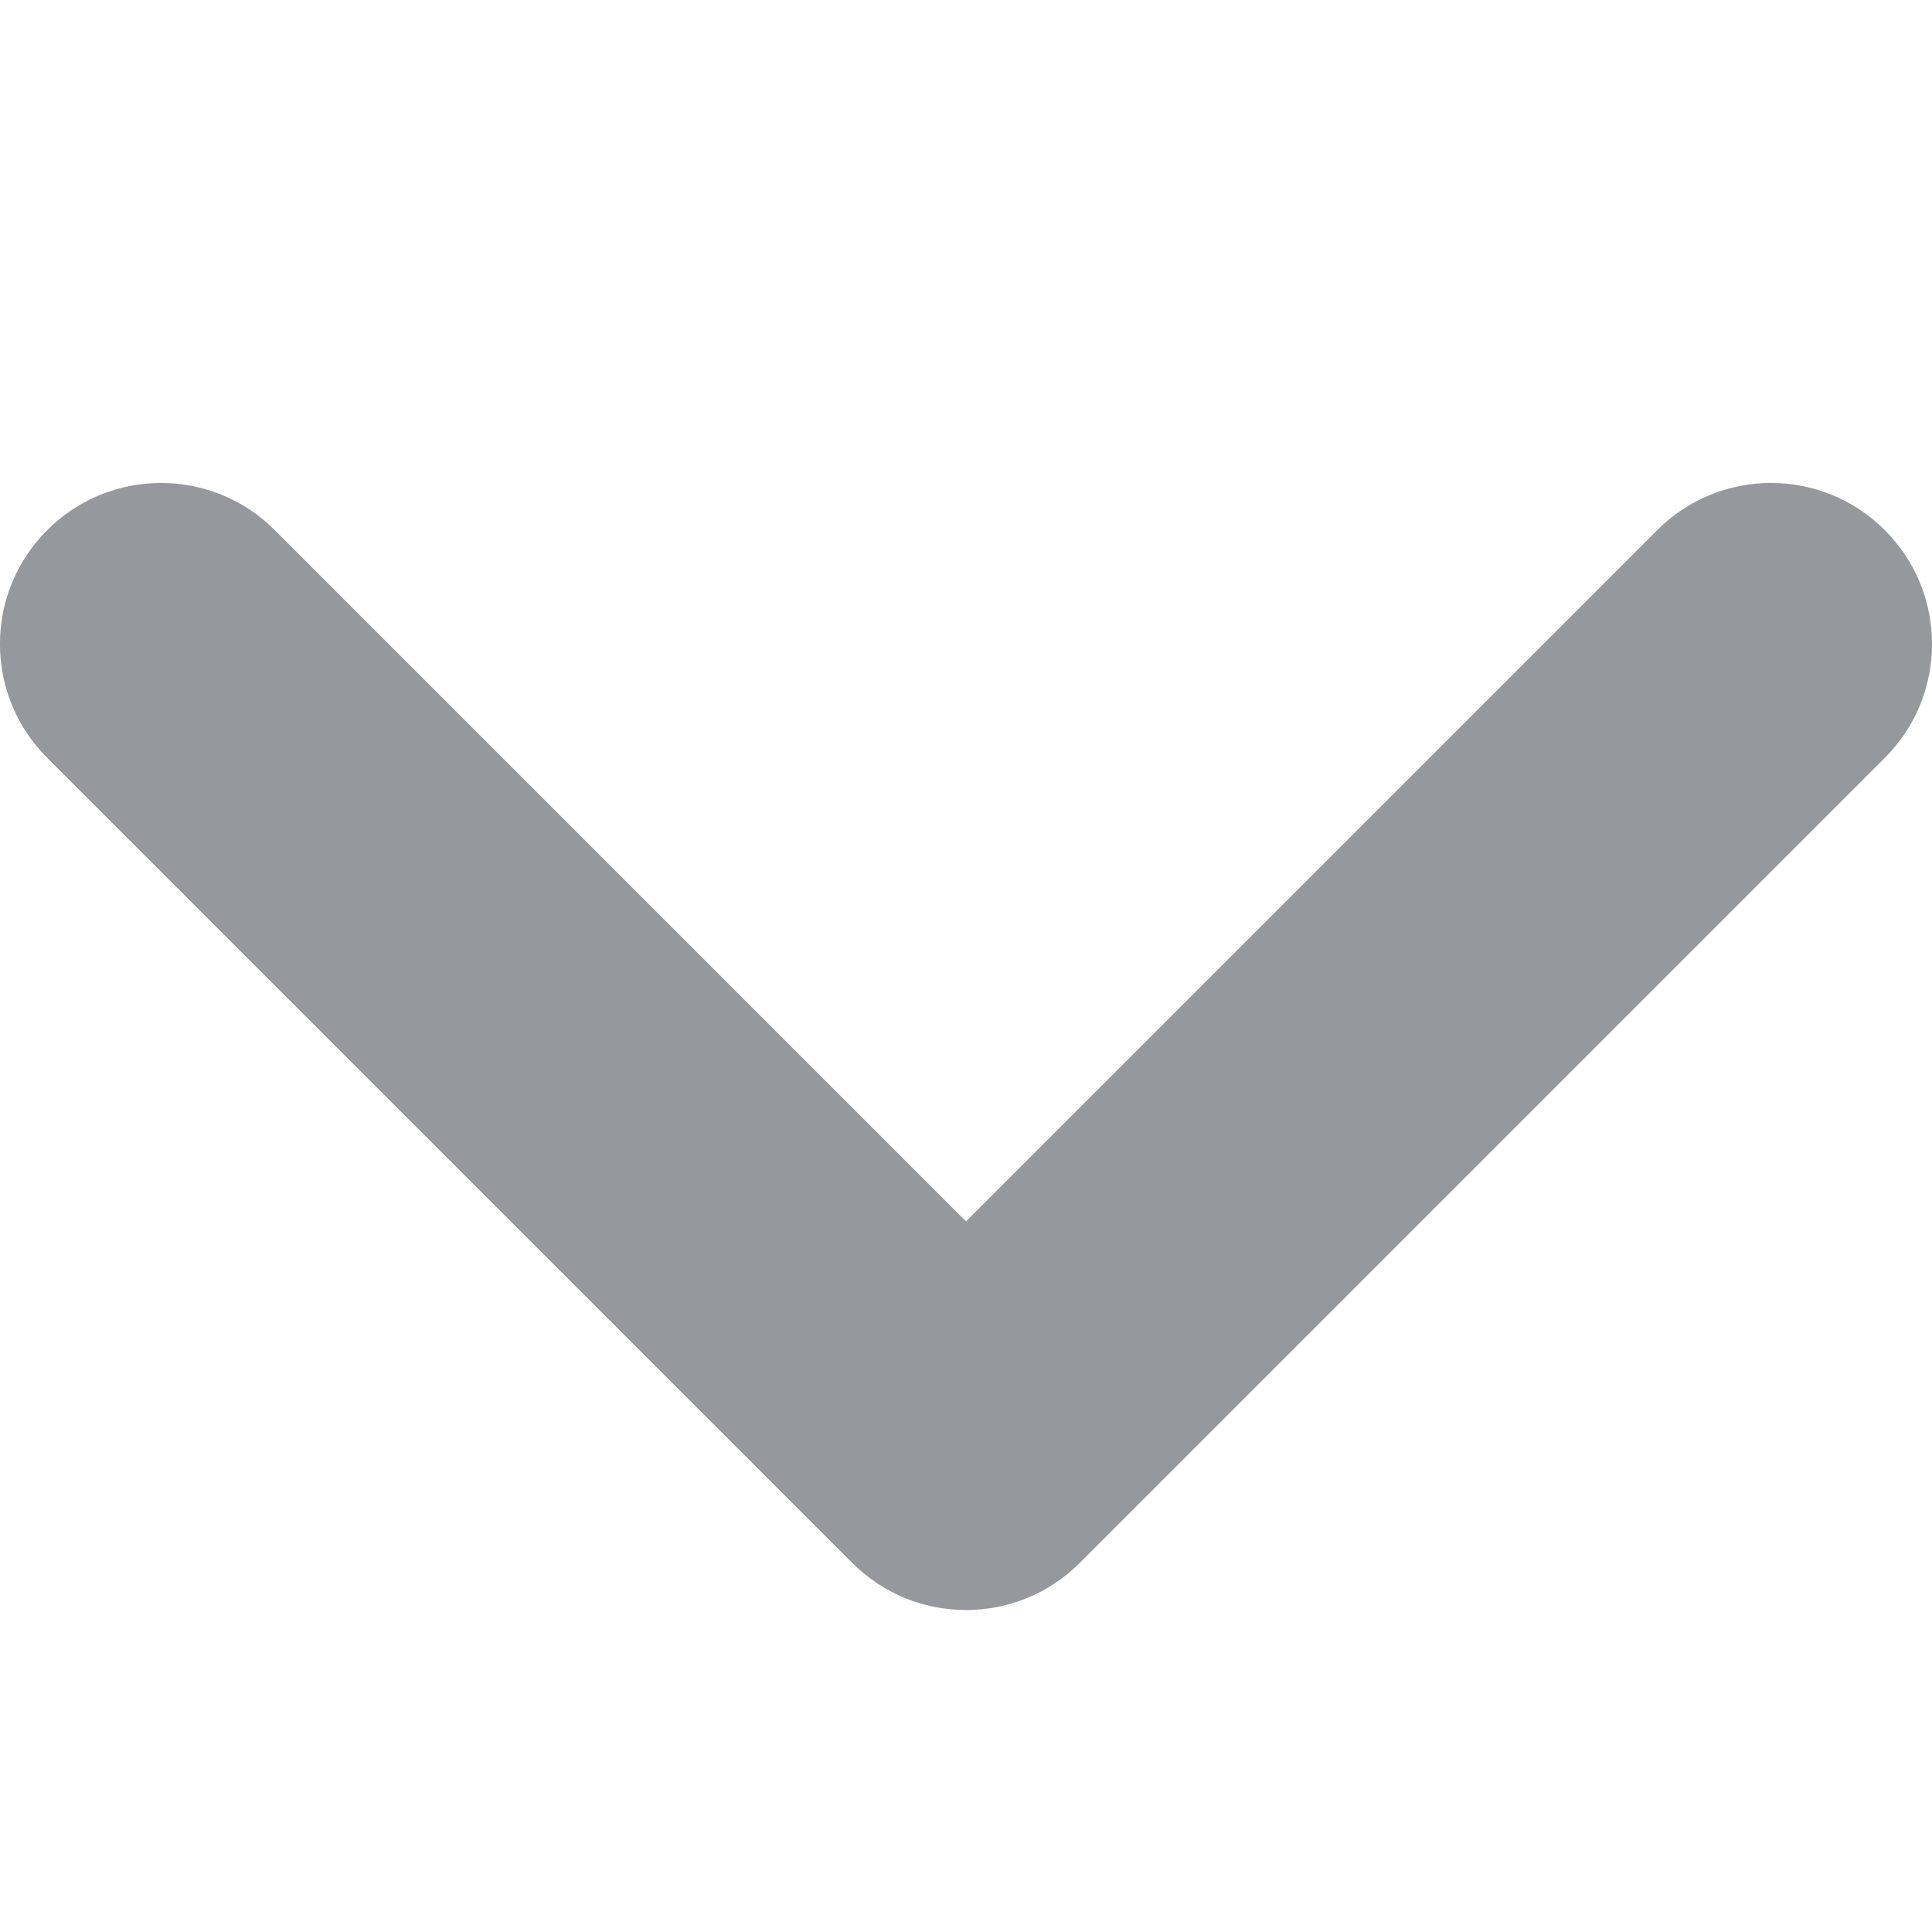
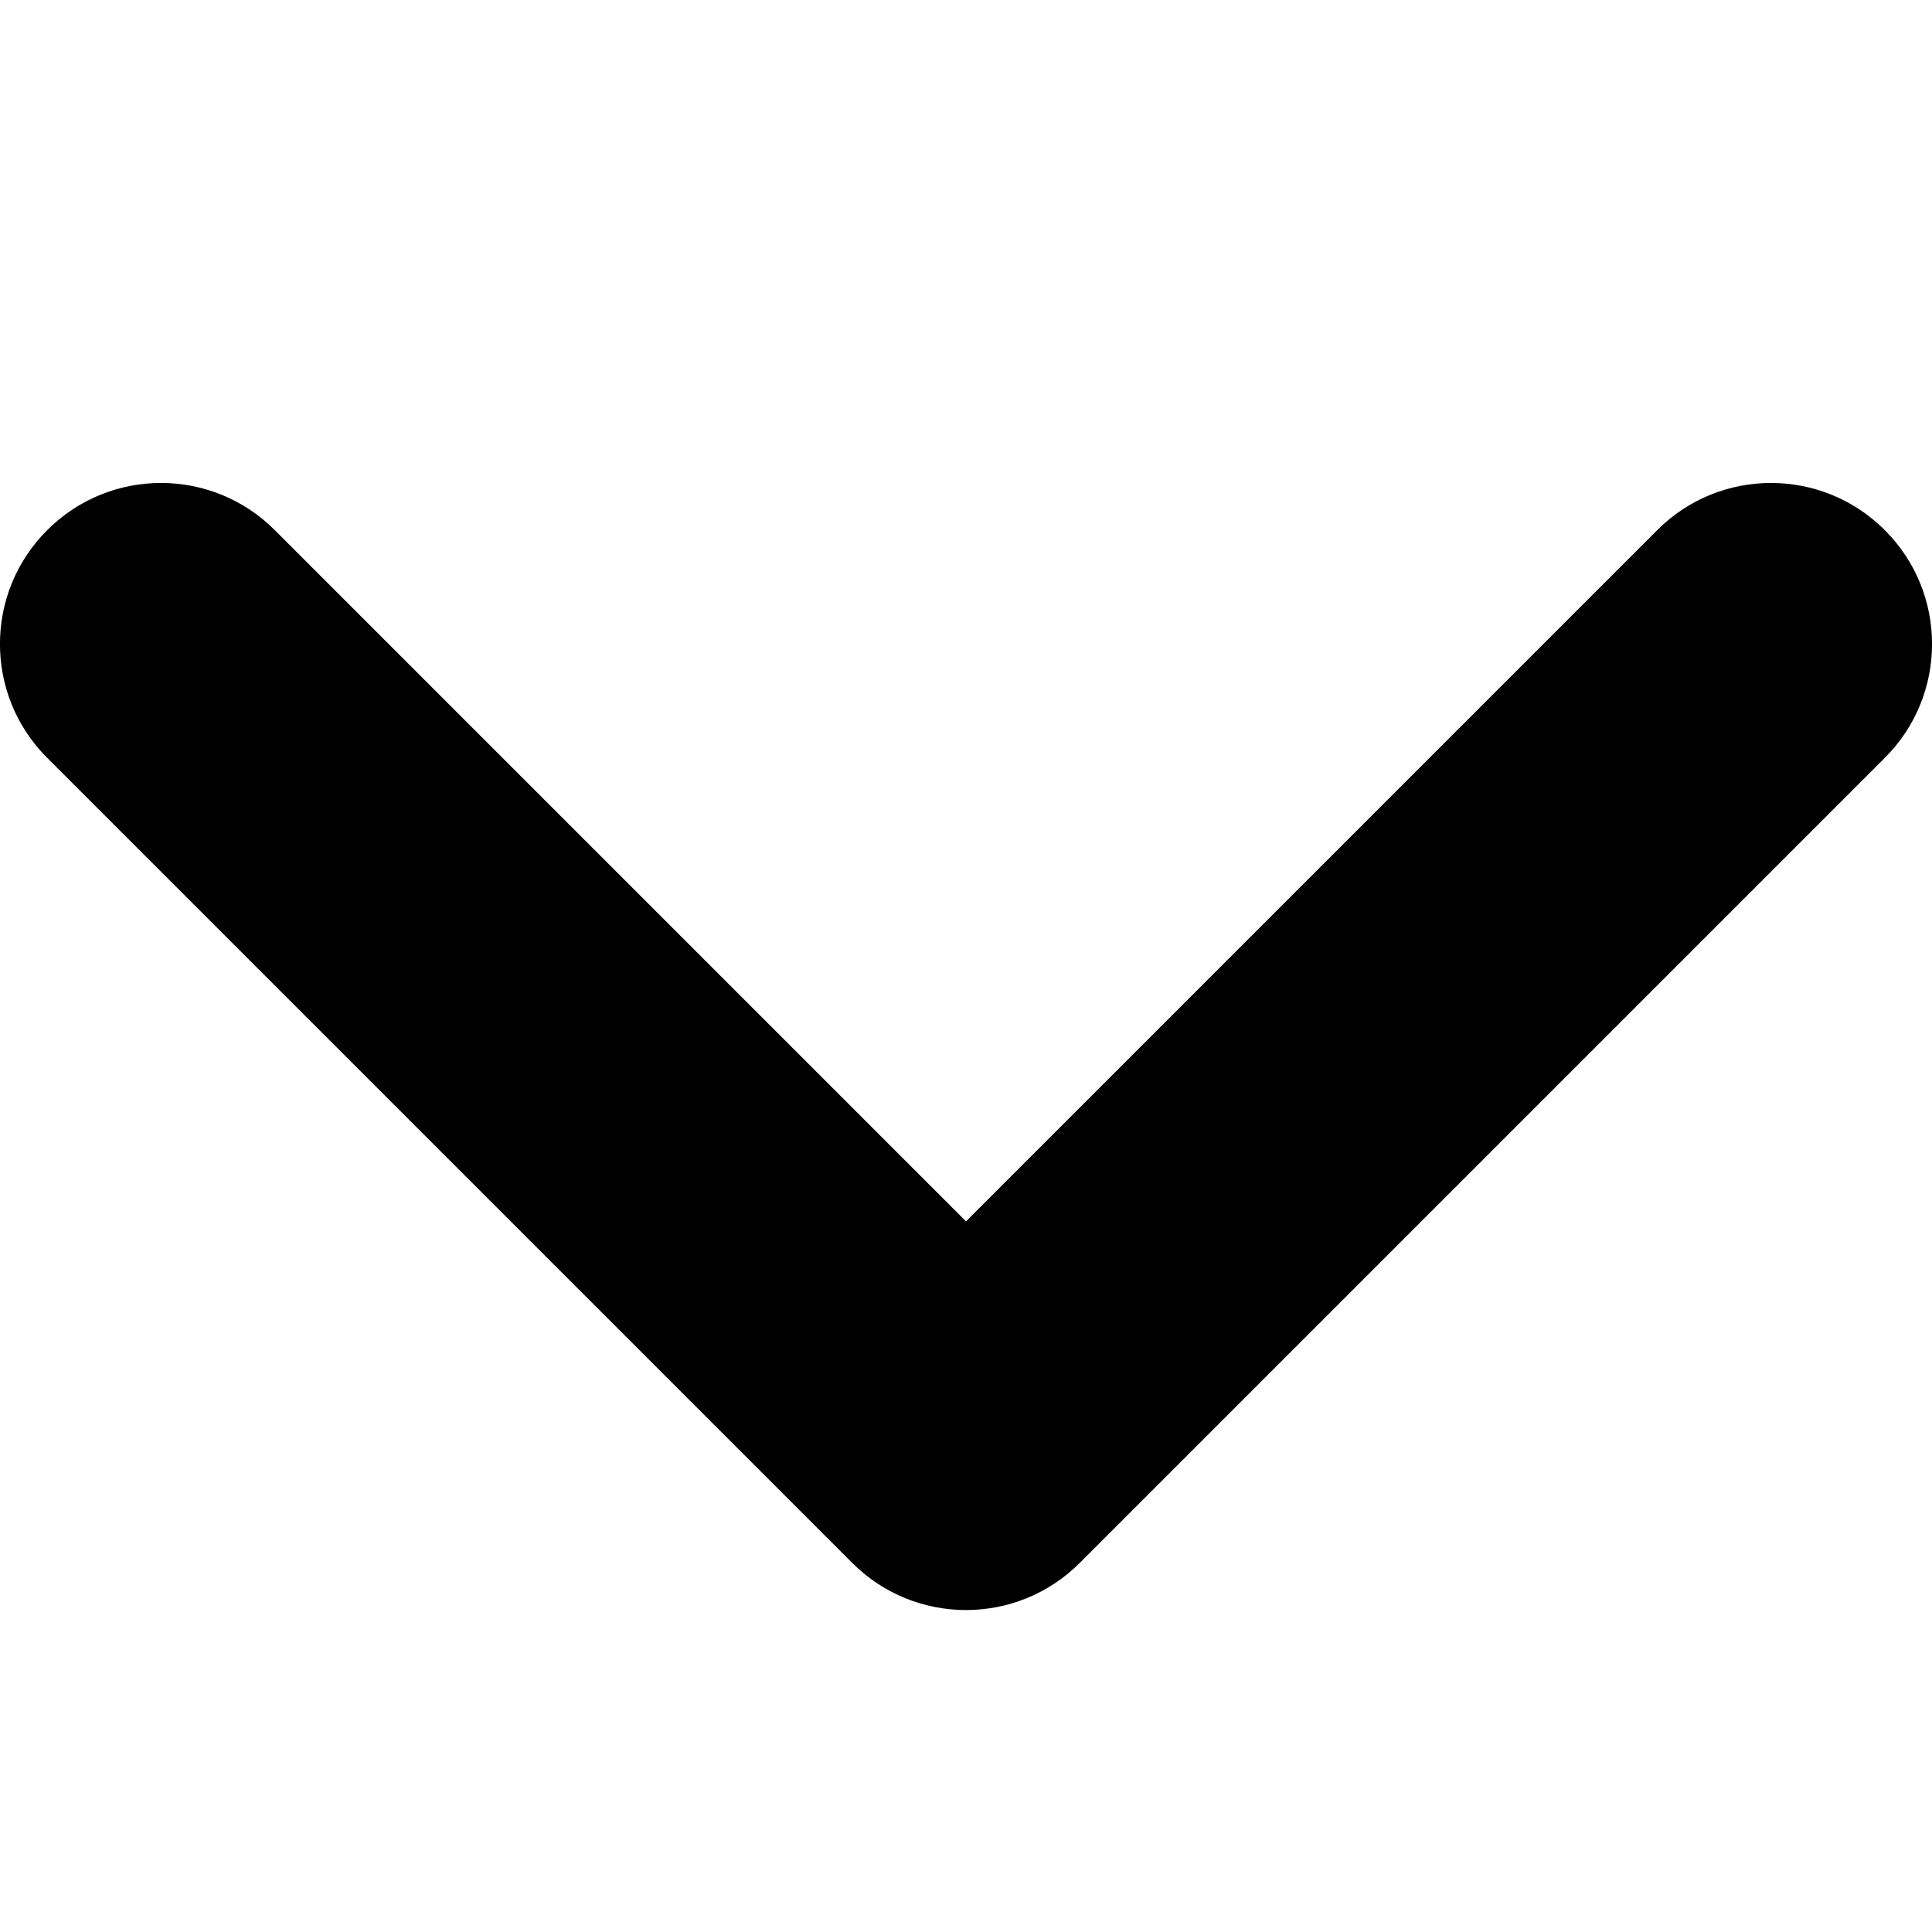
- <svg xmlns="http://www.w3.org/2000/svg" xmlns:xlink="http://www.w3.org/1999/xlink" width="12" height="12" viewBox="0 0 12 12">
-   <defs>
-     <path id="arrow-down-a" d="M1.707,3.293 C1.317,2.902 0.683,2.902 0.293,3.293 C-0.098,3.683 -0.098,4.317 0.293,4.707 L5.293,9.707 C5.683,10.098 6.317,10.098 6.707,9.707 L11.707,4.707 C12.098,4.317 12.098,3.683 11.707,3.293 C11.317,2.902 10.683,2.902 10.293,3.293 L6,7.586 L1.707,3.293 Z" />
-   </defs>
-   <g fill="none" fill-rule="evenodd">
-     <use fill="#95999D" fill-rule="nonzero" xlink:href="#arrow-down-a" />
-   </g>
+ <svg xmlns="http://www.w3.org/2000/svg" width="12" height="12" viewBox="0 0 12 12">
+   <path d="M1.707,3.293 C1.317,2.902 0.683,2.902 0.293,3.293 C-0.098,3.683 -0.098,4.317 0.293,4.707 L5.293,9.707 C5.683,10.098 6.317,10.098 6.707,9.707 L11.707,4.707 C12.098,4.317 12.098,3.683 11.707,3.293 C11.317,2.902 10.683,2.902 10.293,3.293 L6,7.586 L1.707,3.293 Z" />
</svg>
